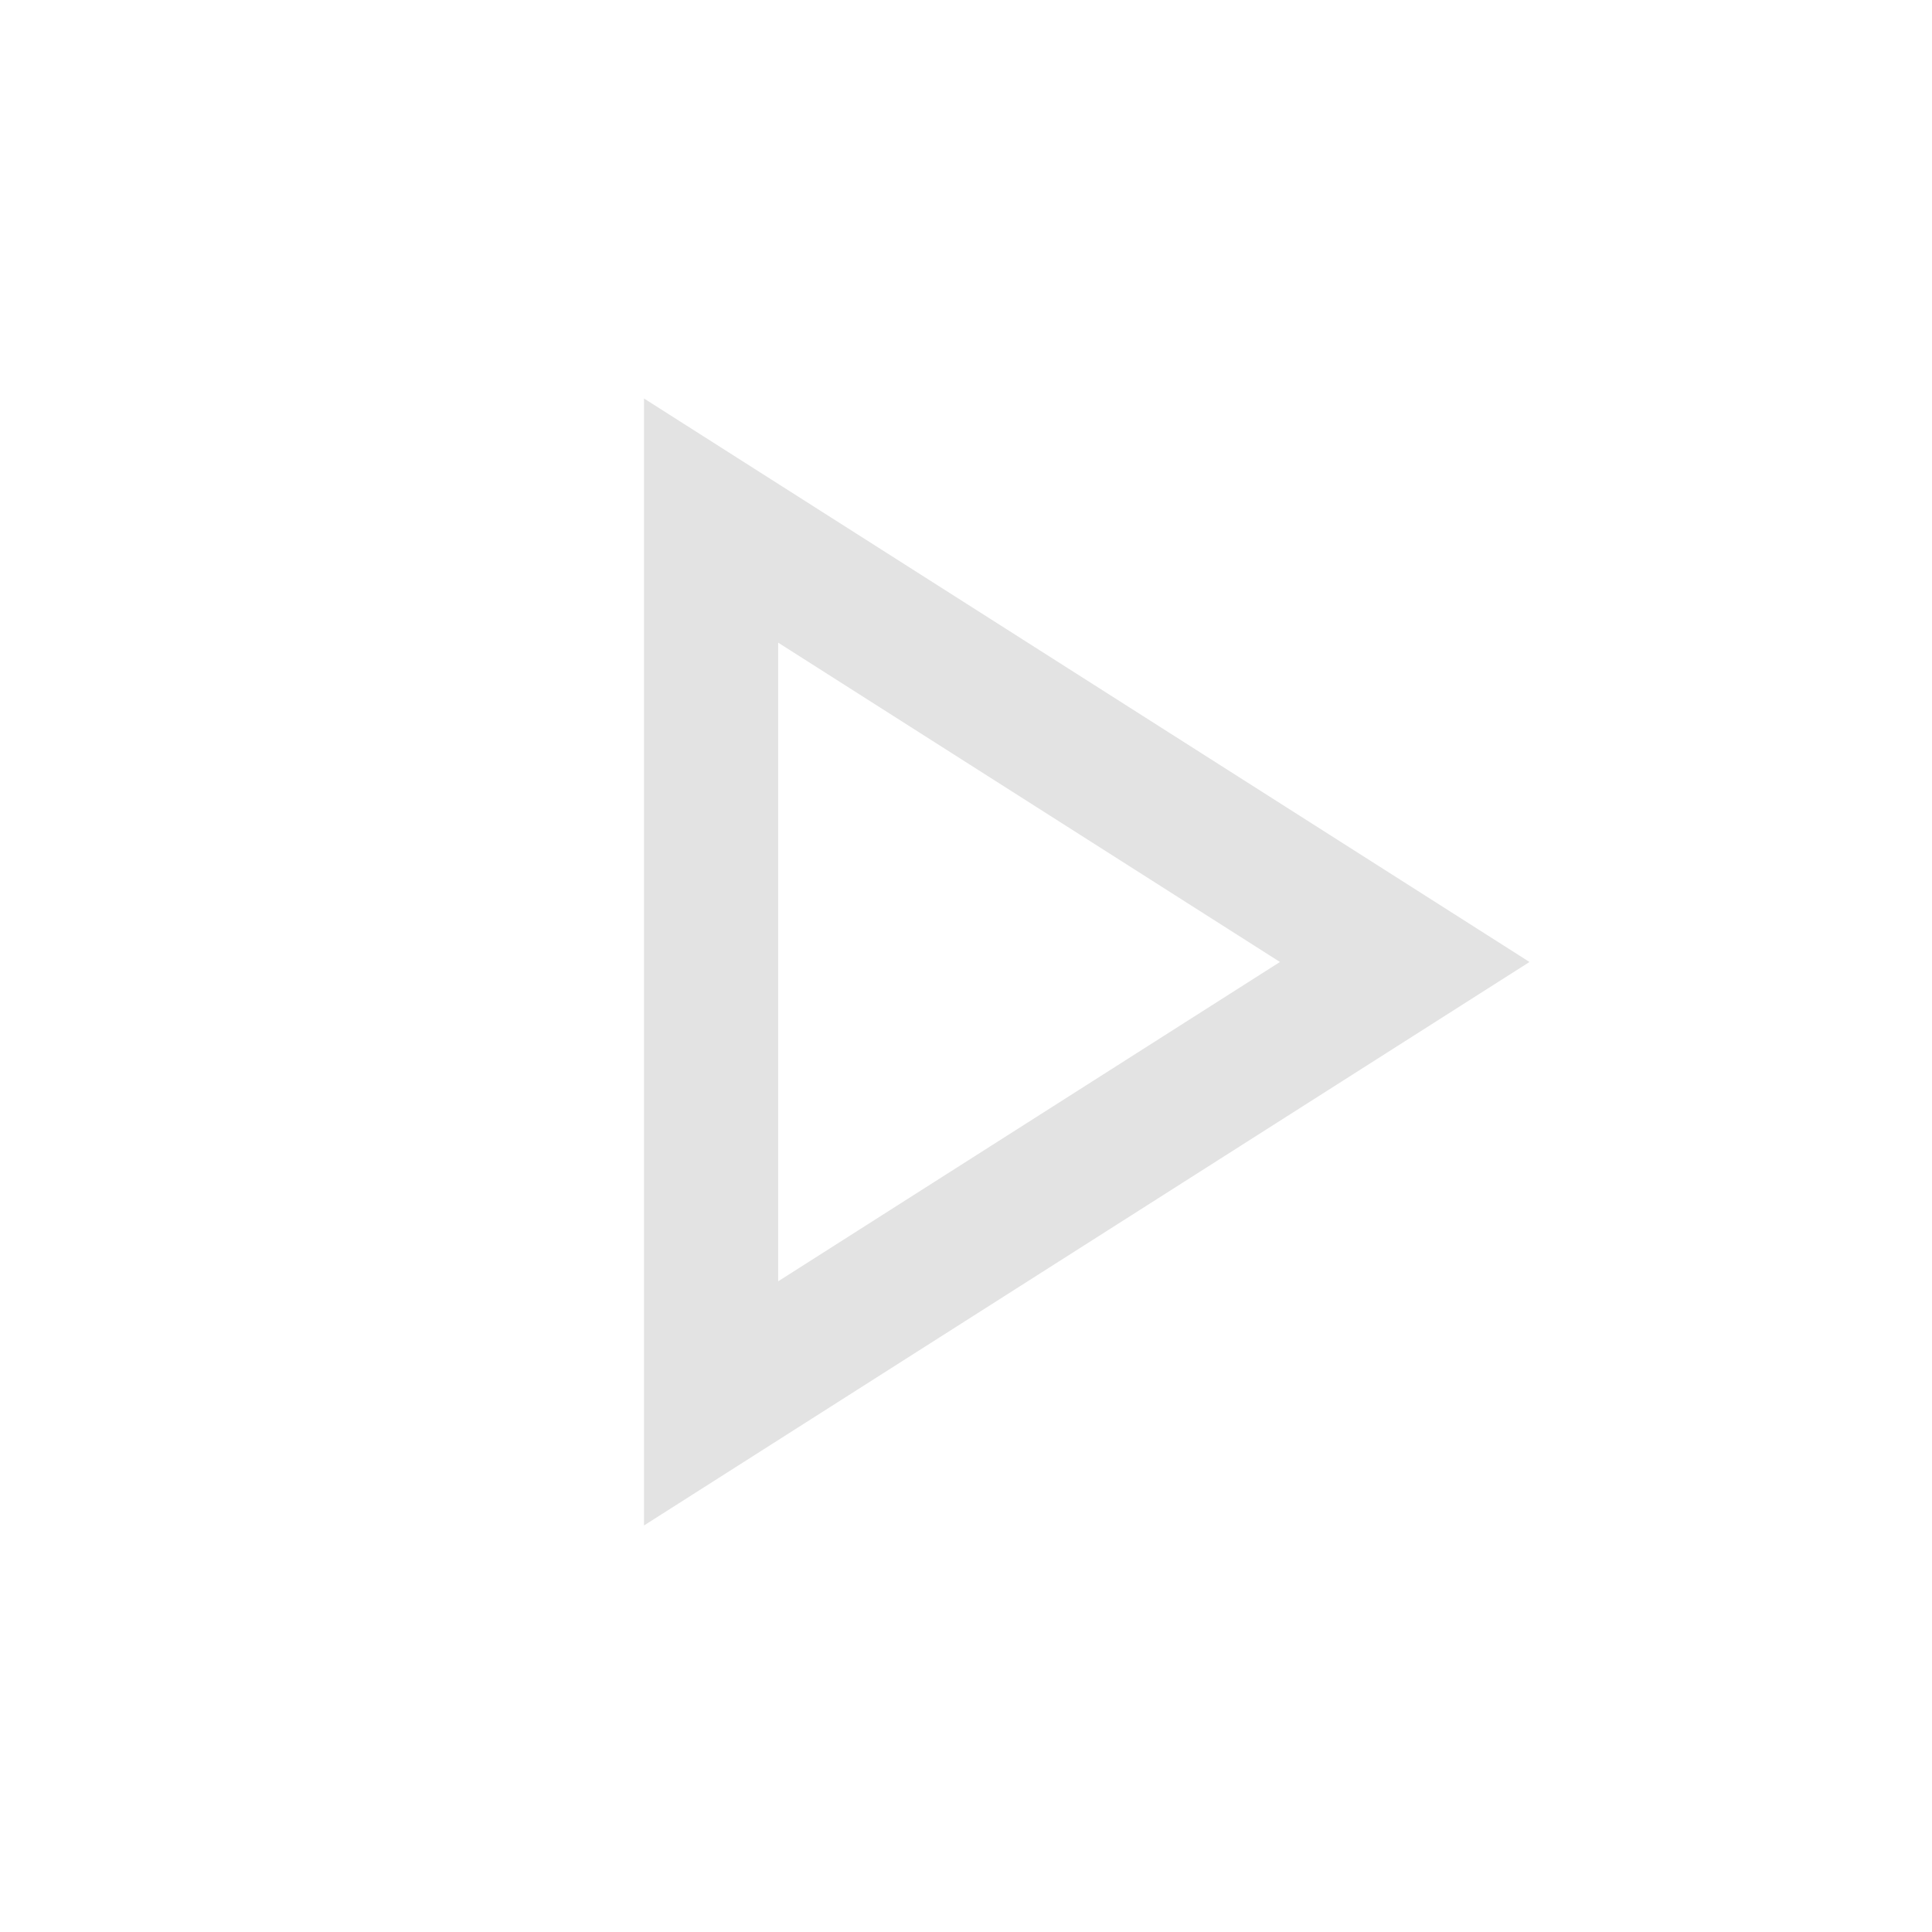
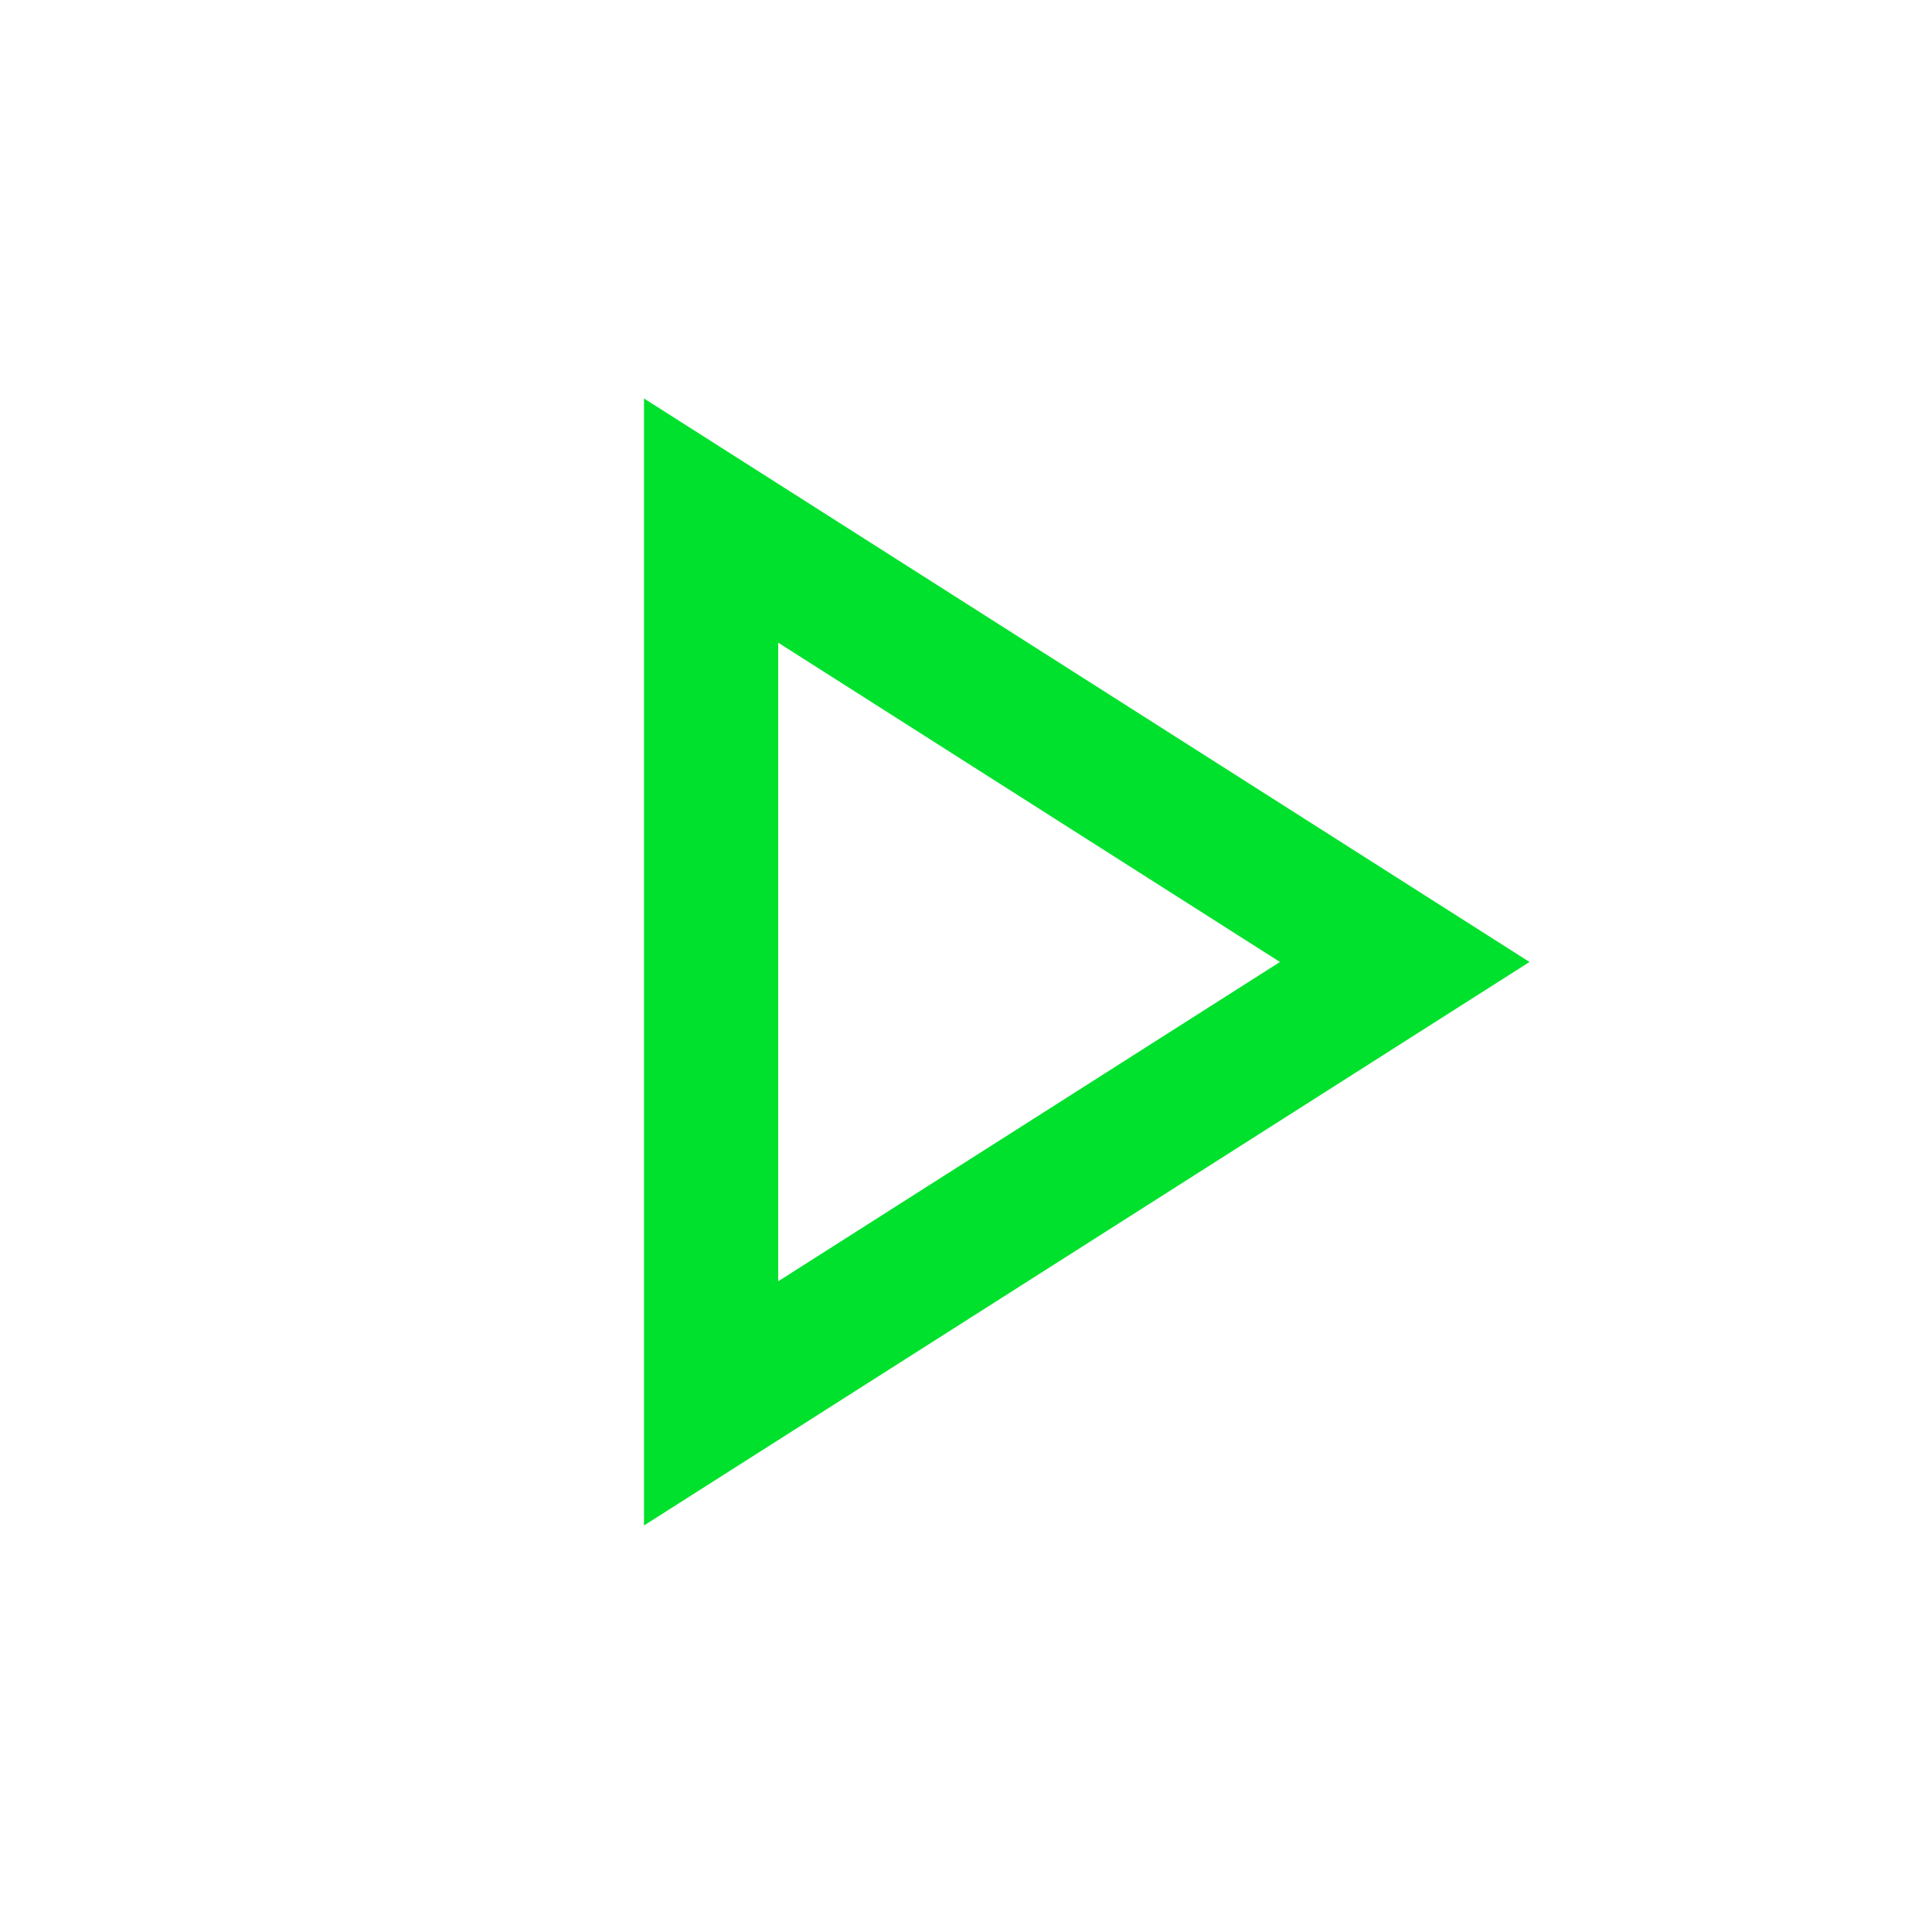
- <svg xmlns="http://www.w3.org/2000/svg" height="40px" viewBox="0 -960 960 960" width="40px" fill="#e3e3e3">
+ <svg xmlns="http://www.w3.org/2000/svg" height="40px" viewBox="0 -960 960 960" width="40px" fill="#00e12d">
  <path d="M320-202v-560l440 280-440 280Zm66.67-280Zm0 158.67L636-482 386.67-640.67v317.34Z" />
</svg>
